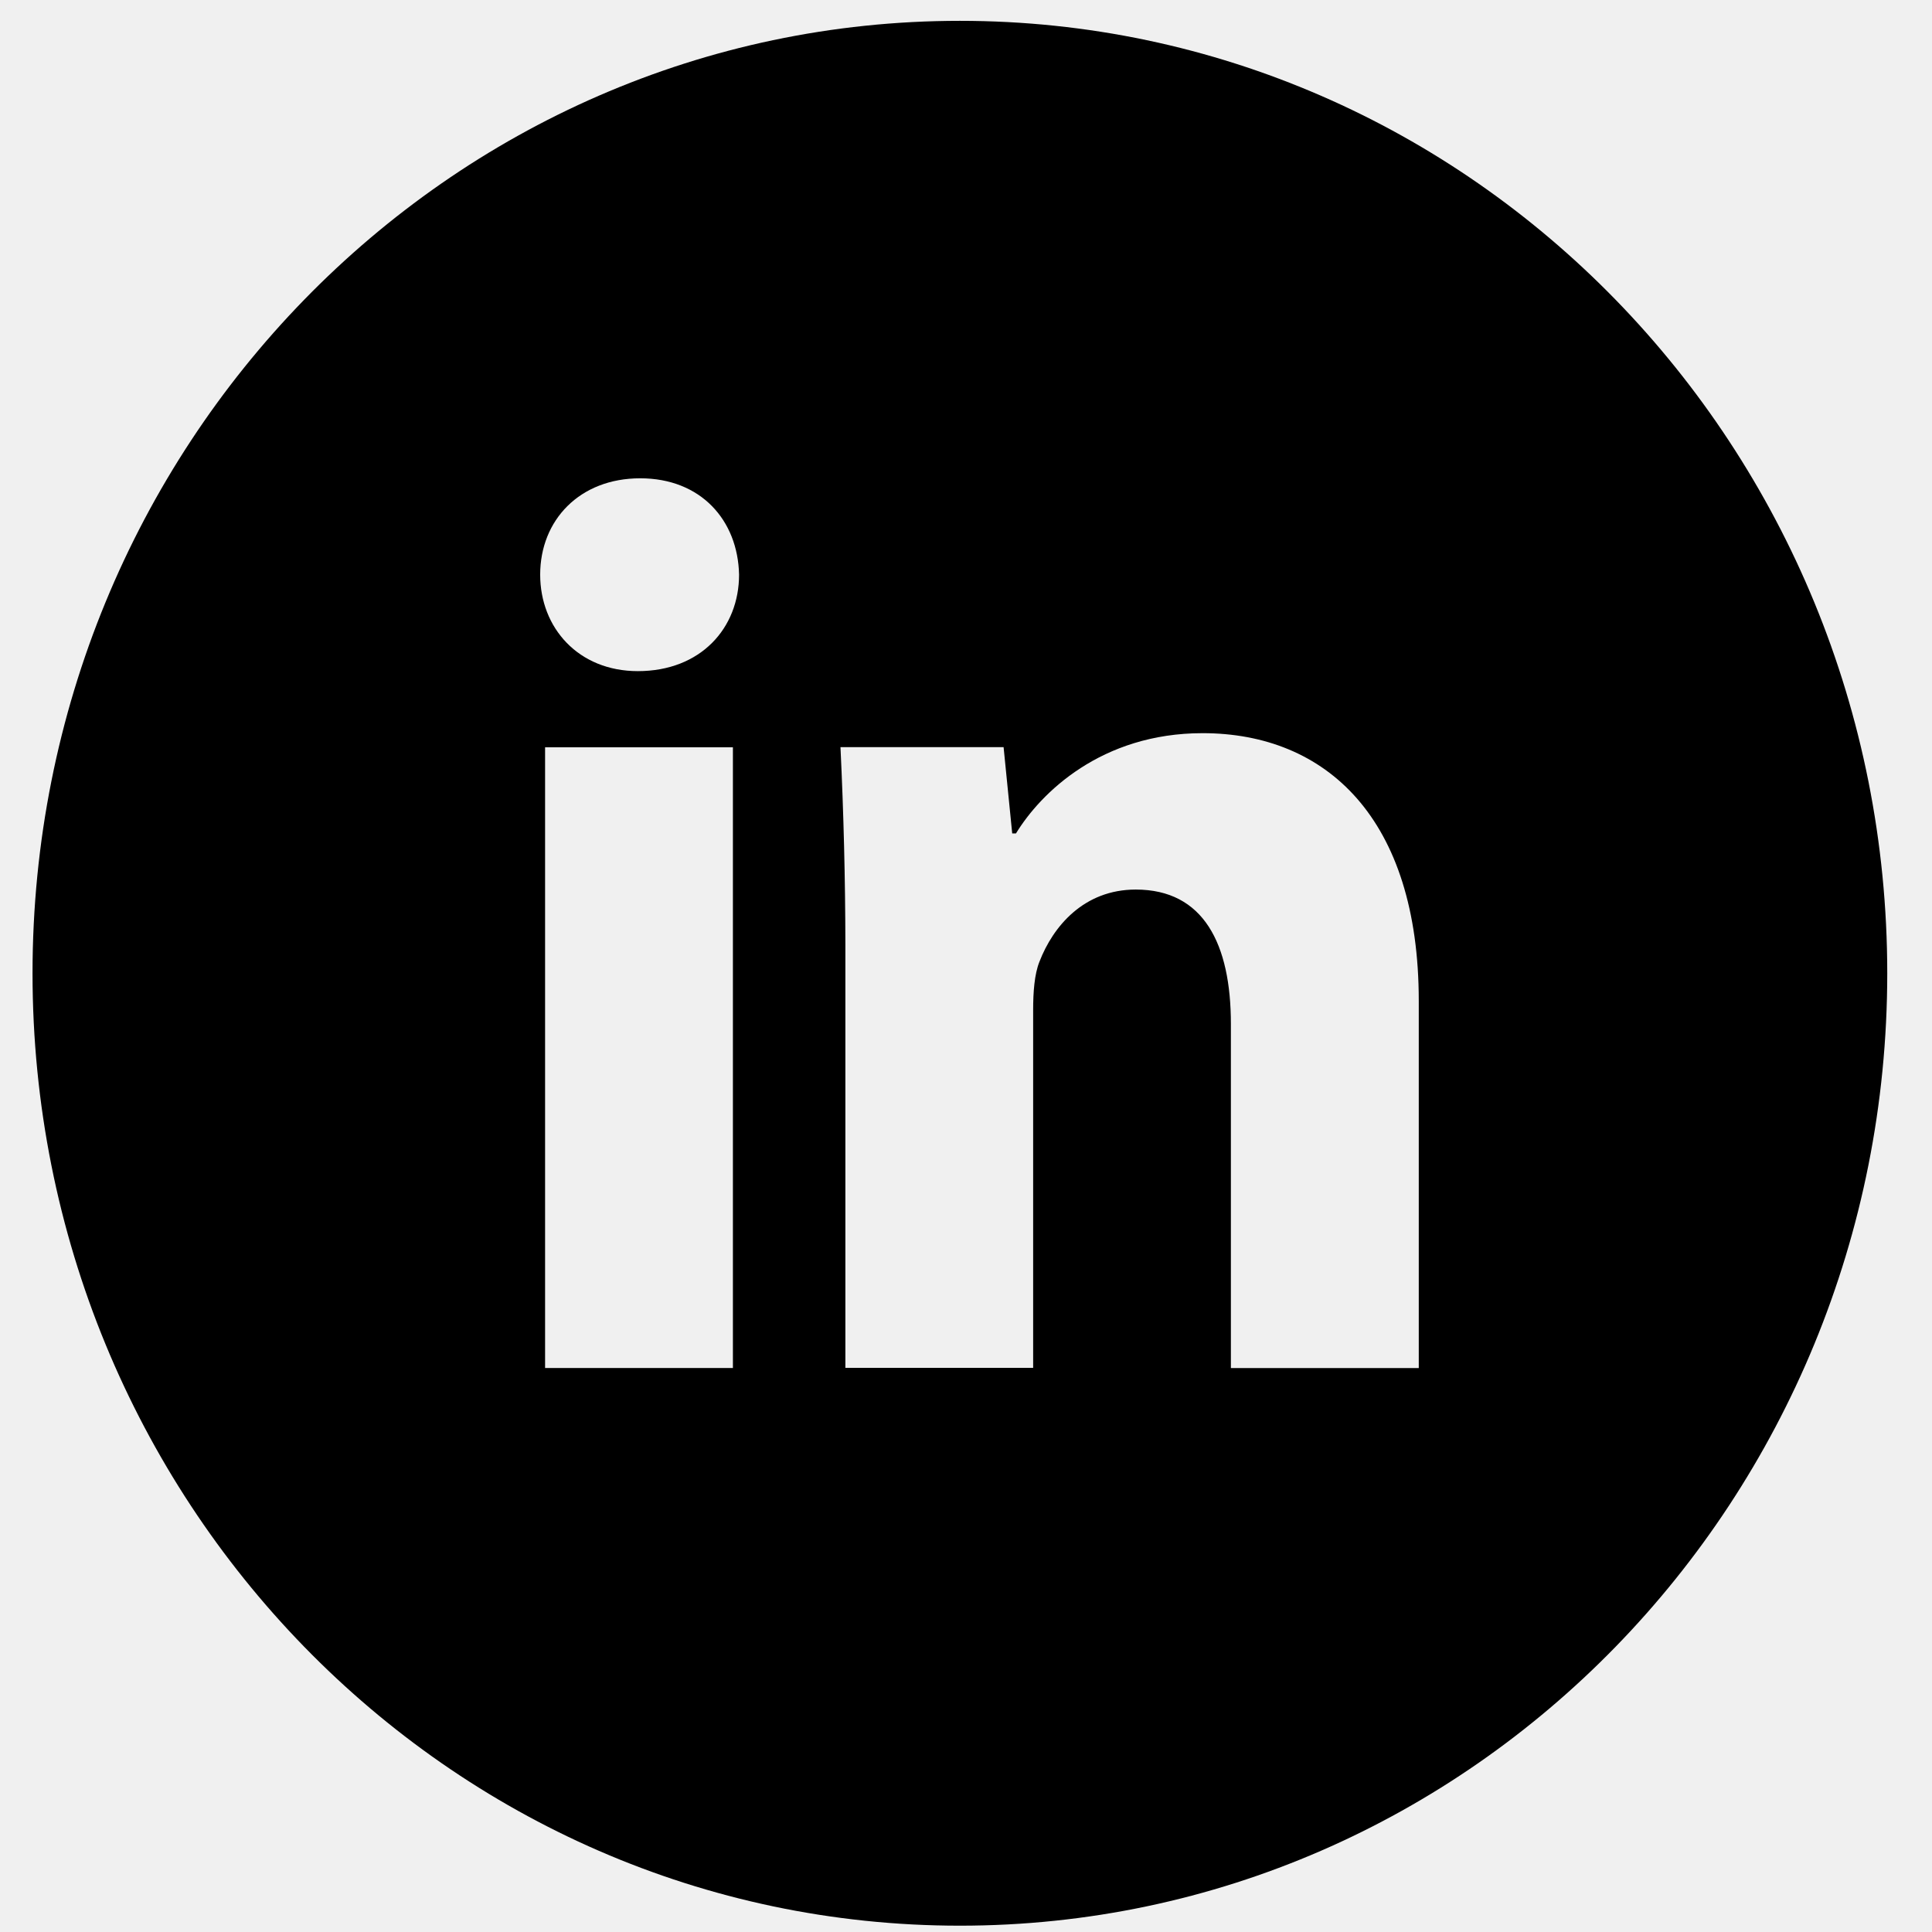
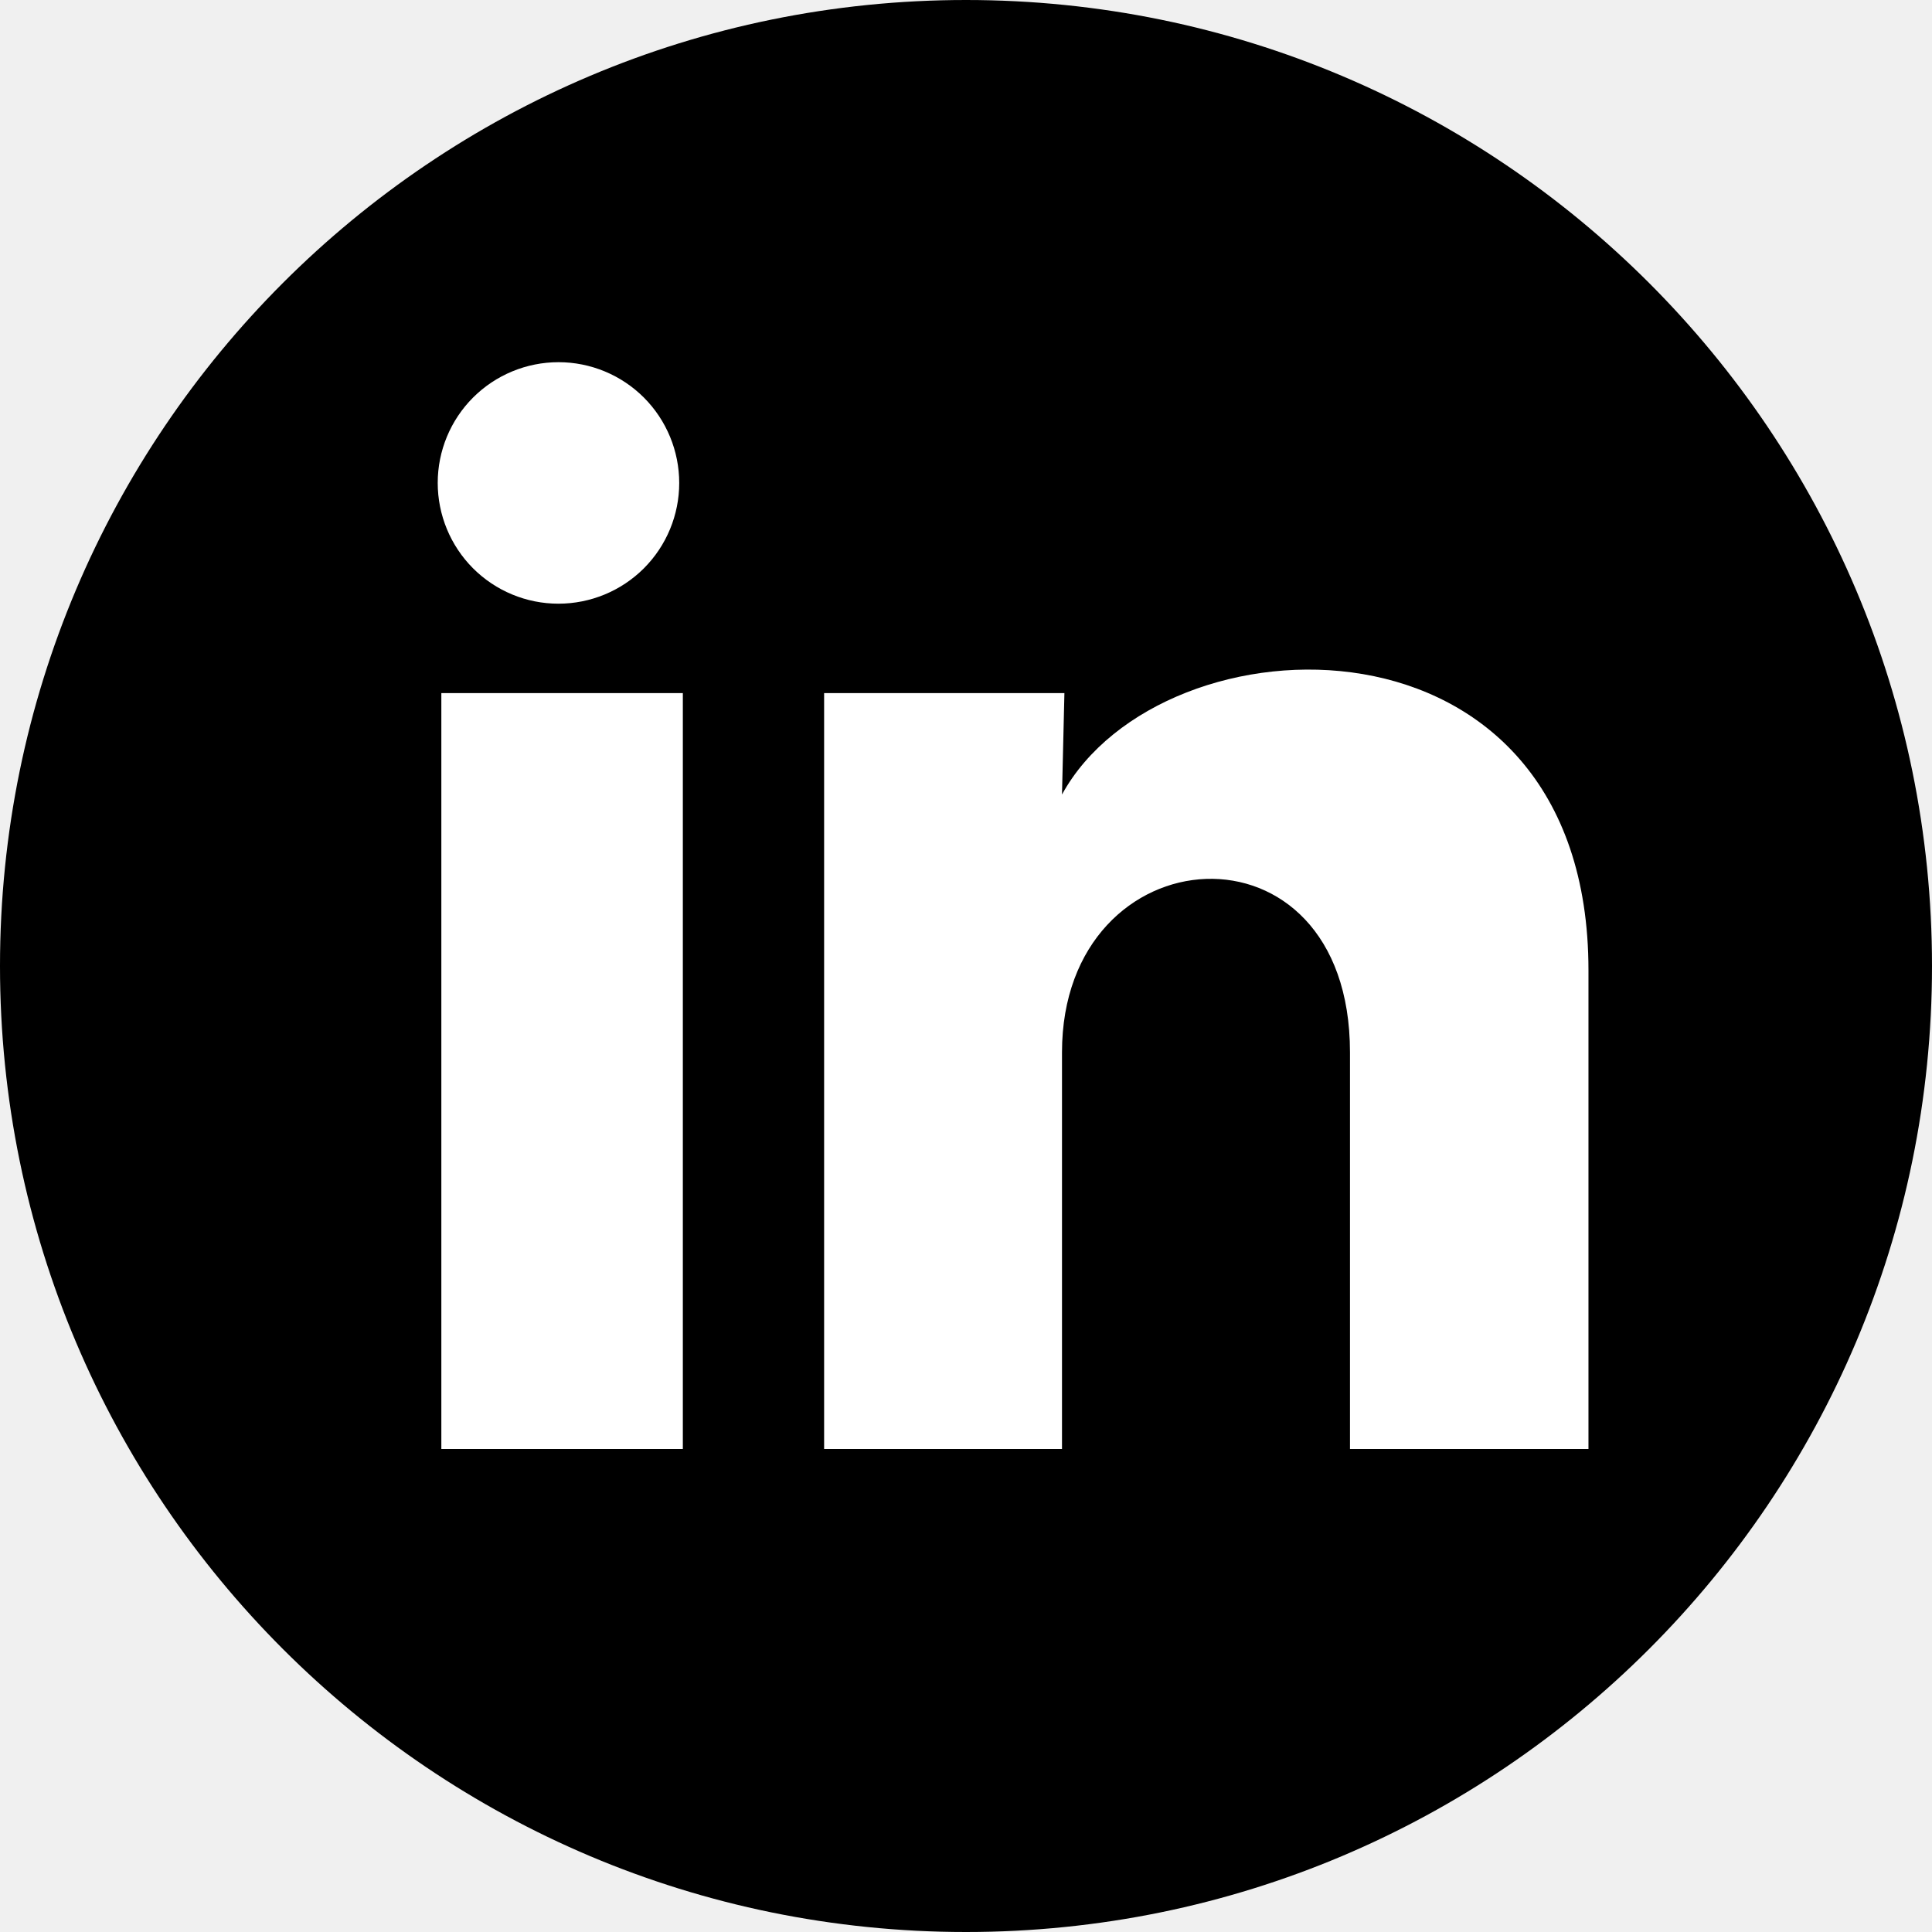
- <svg xmlns="http://www.w3.org/2000/svg" width="37" height="37" fill="none">
-   <path d="M18.383.399C8.574.399.623 8.565.623 18.639c0 10.073 7.951 18.24 17.76 18.24 9.809 0 17.76-8.166 17.76-18.24 0-10.074-7.951-18.24-17.76-18.24Zm-4.347 25.8h-3.597V14.312h3.597V26.2Zm-1.82-13.346c-1.137 0-1.871-.826-1.871-1.848 0-1.044.756-1.845 1.916-1.845s1.87.801 1.893 1.845c0 1.022-.733 1.848-1.939 1.848ZM27.17 26.2h-3.597v-6.59c0-1.533-.522-2.574-1.822-2.574-.994 0-1.584.705-1.845 1.383-.096.241-.12.583-.12.924v6.853H16.19v-8.094a81.56 81.56 0 0 0-.094-3.793h3.124l.165 1.652h.072c.474-.776 1.634-1.92 3.574-1.92 2.366 0 4.14 1.629 4.14 5.129v7.028Z" fill="#000" />
+ <svg xmlns="http://www.w3.org/2000/svg" width="32" height="32" viewBox="0 0 32 32" fill="none">
+   <rect width="32" height="32" rx="16" fill="black" />
+   <path d="M11.25 8C11.25 8.53 11.039 9.039 10.664 9.414C10.288 9.789 9.779 9.999 9.249 9.999C8.719 9.999 8.21 9.788 7.835 9.413C7.46 9.037 7.25 8.528 7.25 7.998C7.25 7.468 7.461 6.959 7.836 6.584C8.212 6.209 8.721 5.999 9.251 5.999C9.781 5.999 10.29 6.21 10.665 6.585C11.04 6.961 11.25 7.47 11.25 8ZM11.31 11.48H7.31V24H11.31V11.48ZM17.63 11.48H13.65V24H17.59V17.43C17.59 13.77 22.36 13.43 22.36 17.43V24H26.31V16.07C26.31 9.9 19.25 10.13 17.59 13.16L17.63 11.48Z" fill="white" />
</svg>
